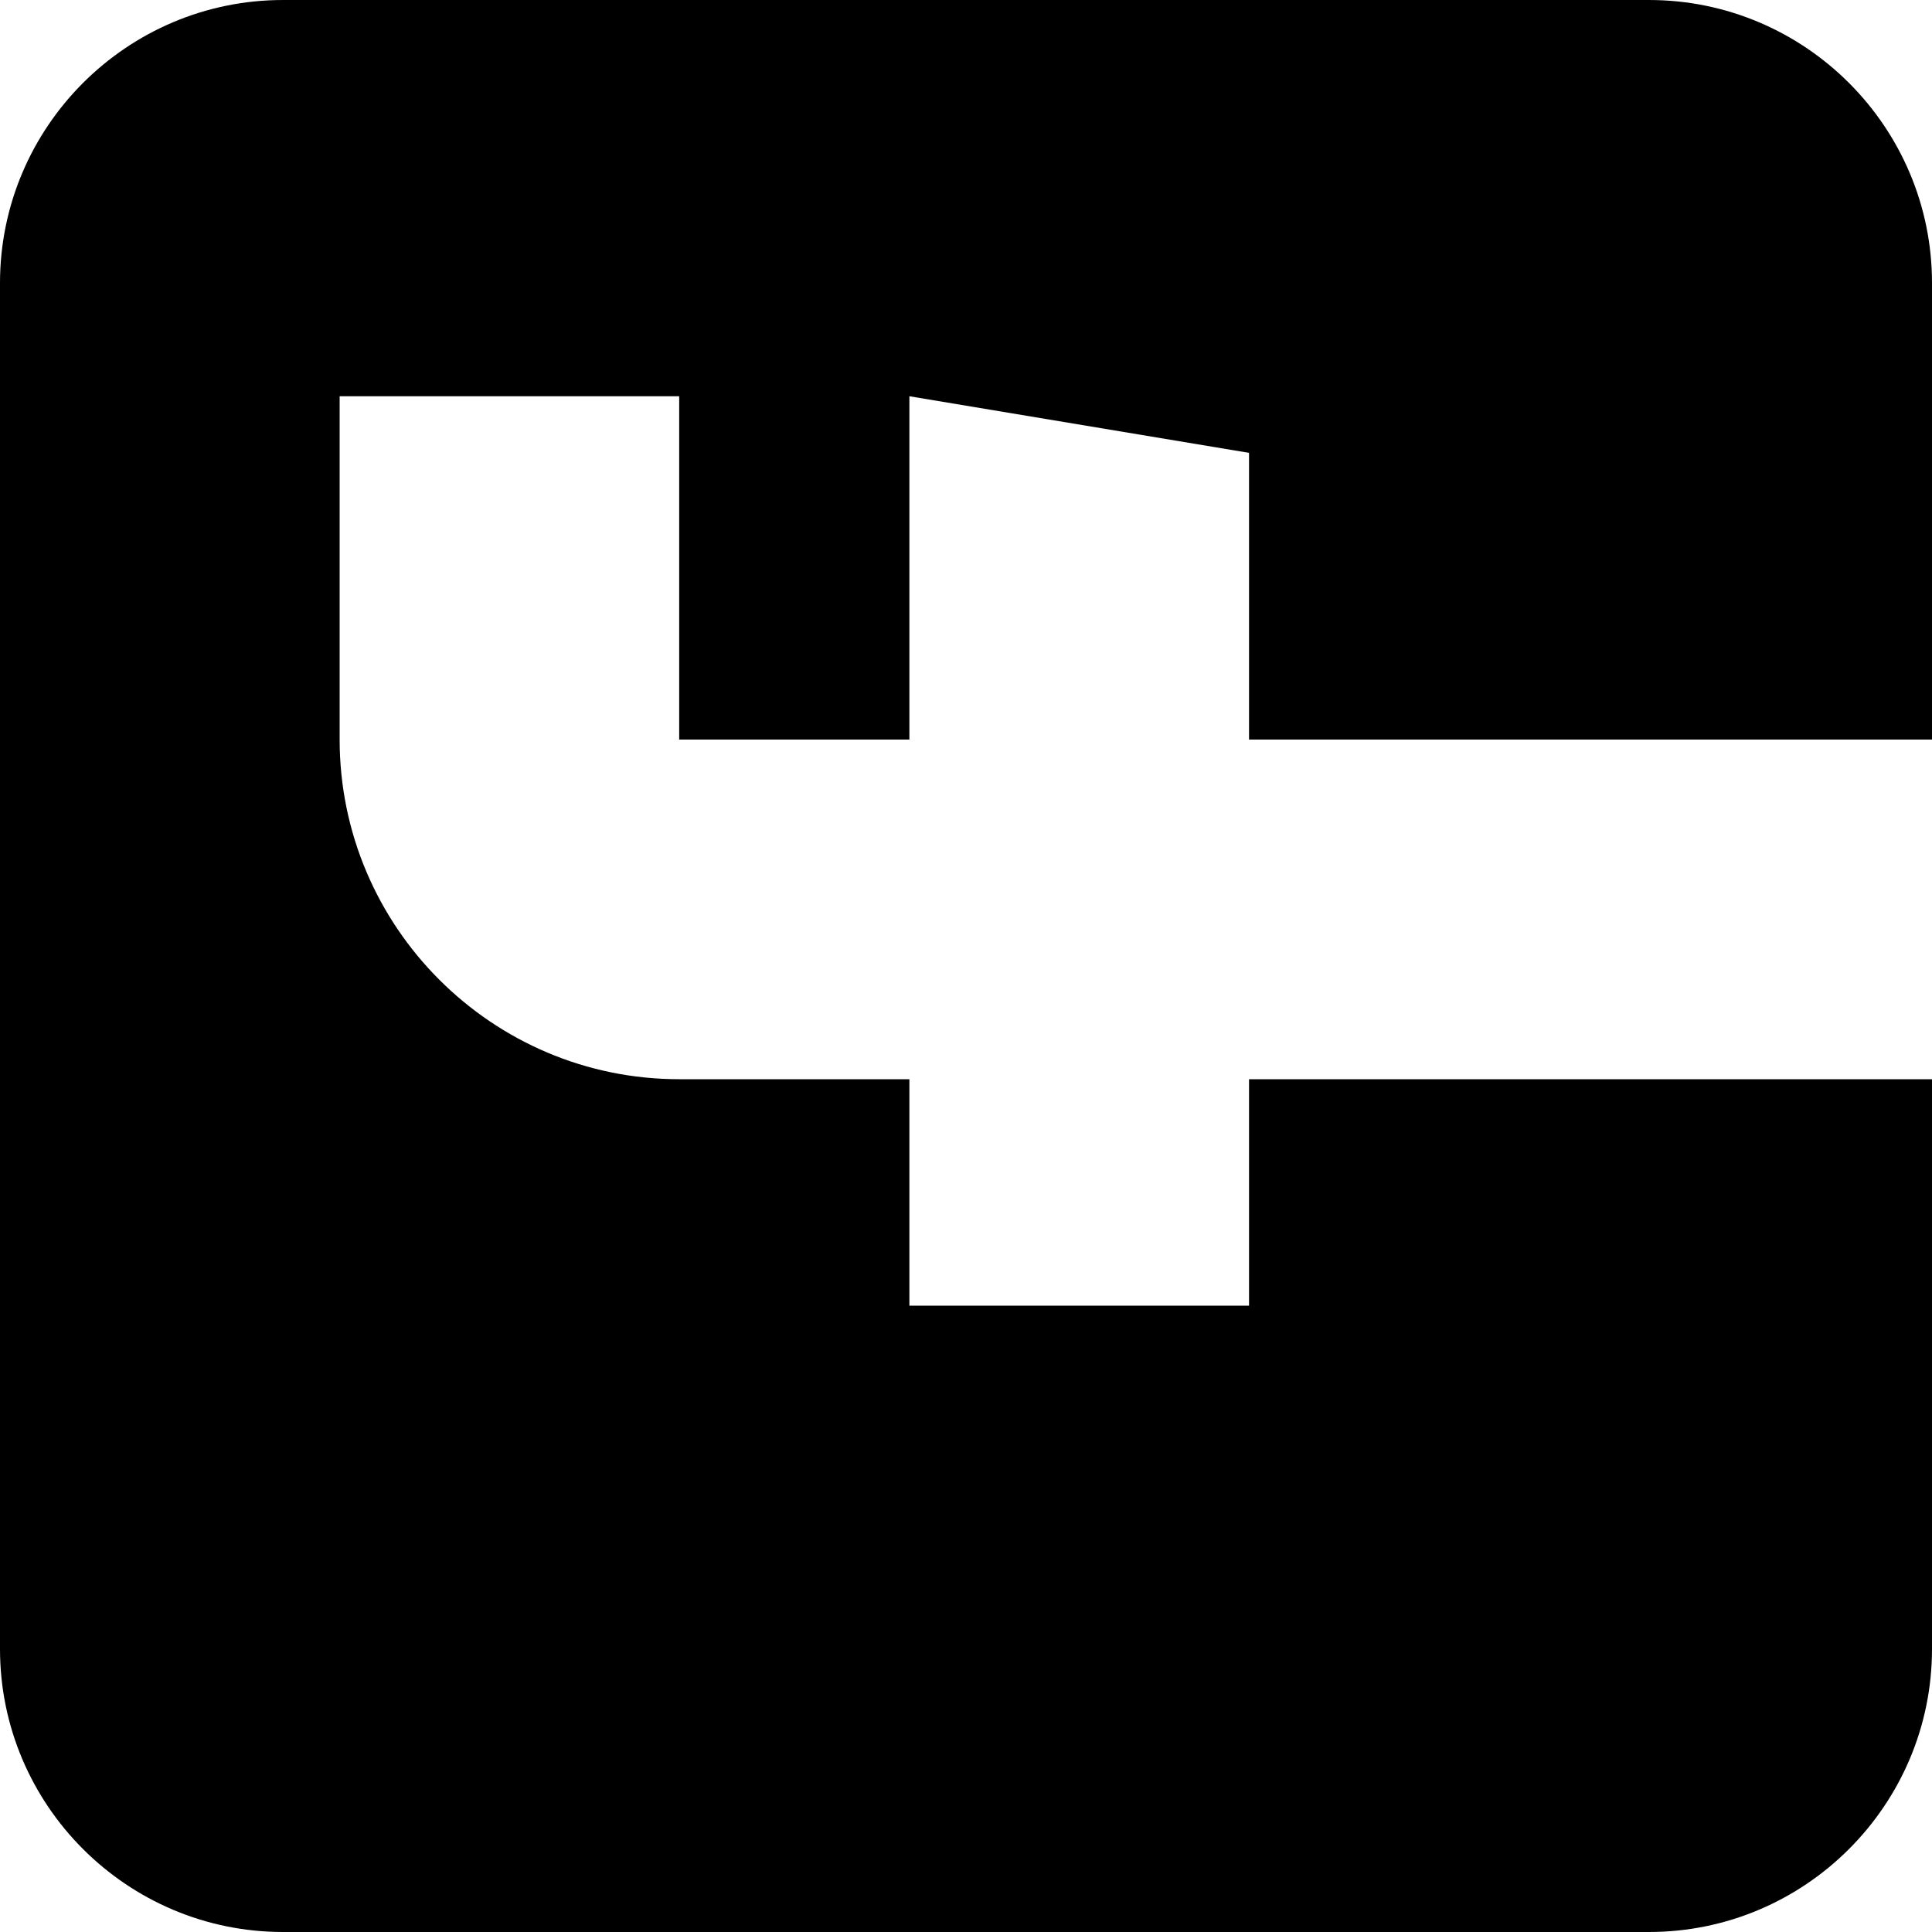
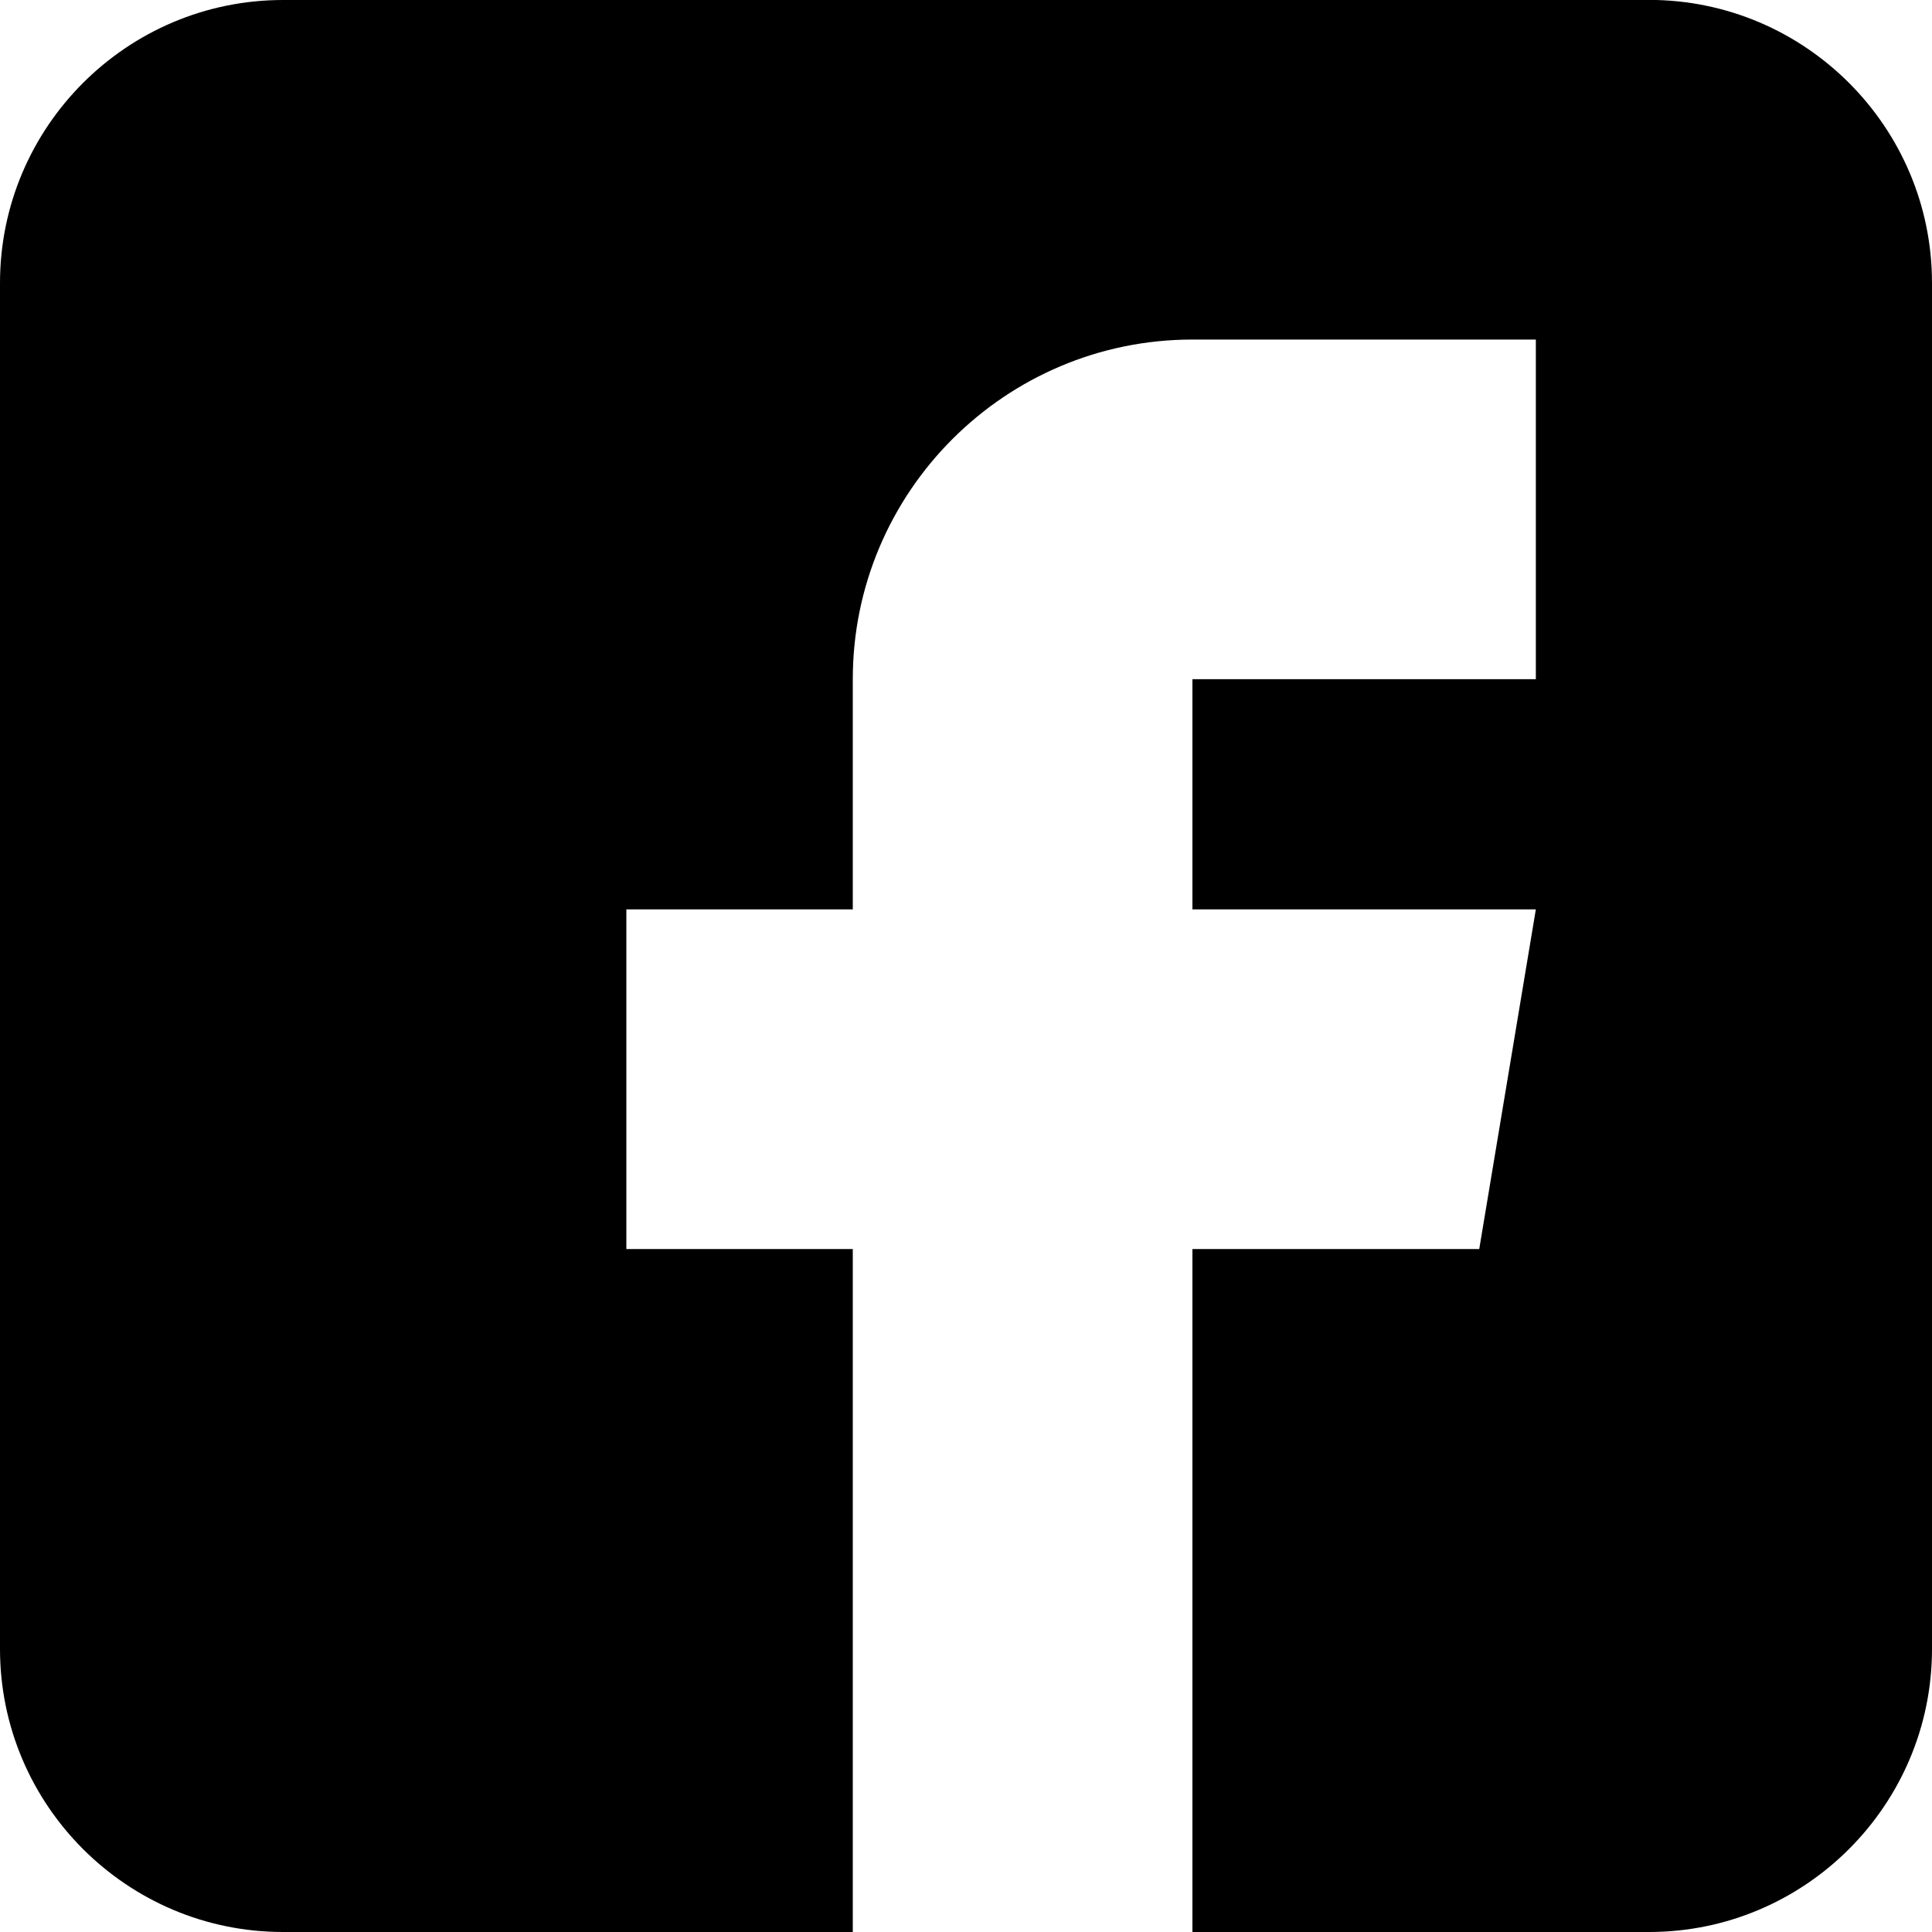
- <svg xmlns="http://www.w3.org/2000/svg" width="20" height="20" viewBox="0 0 20 20" fill="none">
-   <path d="M-7.46167e-07 2.93L-1.28061e-07 17.07C-5.74539e-08 18.686 1.314 20 2.93 20L17.07 20C18.686 20 20 18.686 20 17.07L20 11.172L12.93 11.172L12.93 13.516L9.414 13.516L9.414 11.172L7.031 11.172C5.093 11.172 3.516 9.595 3.516 7.656L3.516 4.102L7.031 4.102L7.031 7.656L9.414 7.656L9.414 4.102L12.93 4.688L12.93 7.656L20 7.656L20 2.93C20 1.314 18.686 -8.16774e-07 17.07 -7.46167e-07L2.93 -1.28061e-07C1.314 -5.74539e-08 -8.16774e-07 1.314 -7.46167e-07 2.93Z" fill="black" />
+ <svg xmlns="http://www.w3.org/2000/svg" width="20" height="20" viewBox="0 0 20 20" fill="none" version="1.1" id="svg4">
+   <defs id="defs8" />
+   <path d="M 17.07,-7.46167e-7 2.93,-1.28061e-7 C 1.314,-5.74539e-8 -7.46167e-7,1.314 -7.46167e-7,2.93 V 17.07 C -7.46167e-7,18.686 1.314,20 2.93,20 h 5.898 v -7.07 h -2.344 V 9.414 h 2.344 V 7.031 c 0,-1.939 1.577,-3.516 3.516,-3.516 h 3.555 v 3.516 h -3.555 v 2.383 h 3.555 l -0.586,3.516 h -2.969 V 20 h 4.727 C 18.686,20 20,18.686 20,17.07 l -1e-6,-14.141 c 0,-1.615 -1.314,-2.93 -2.93,-2.93 z" fill="#000000" id="path2" />
</svg>
